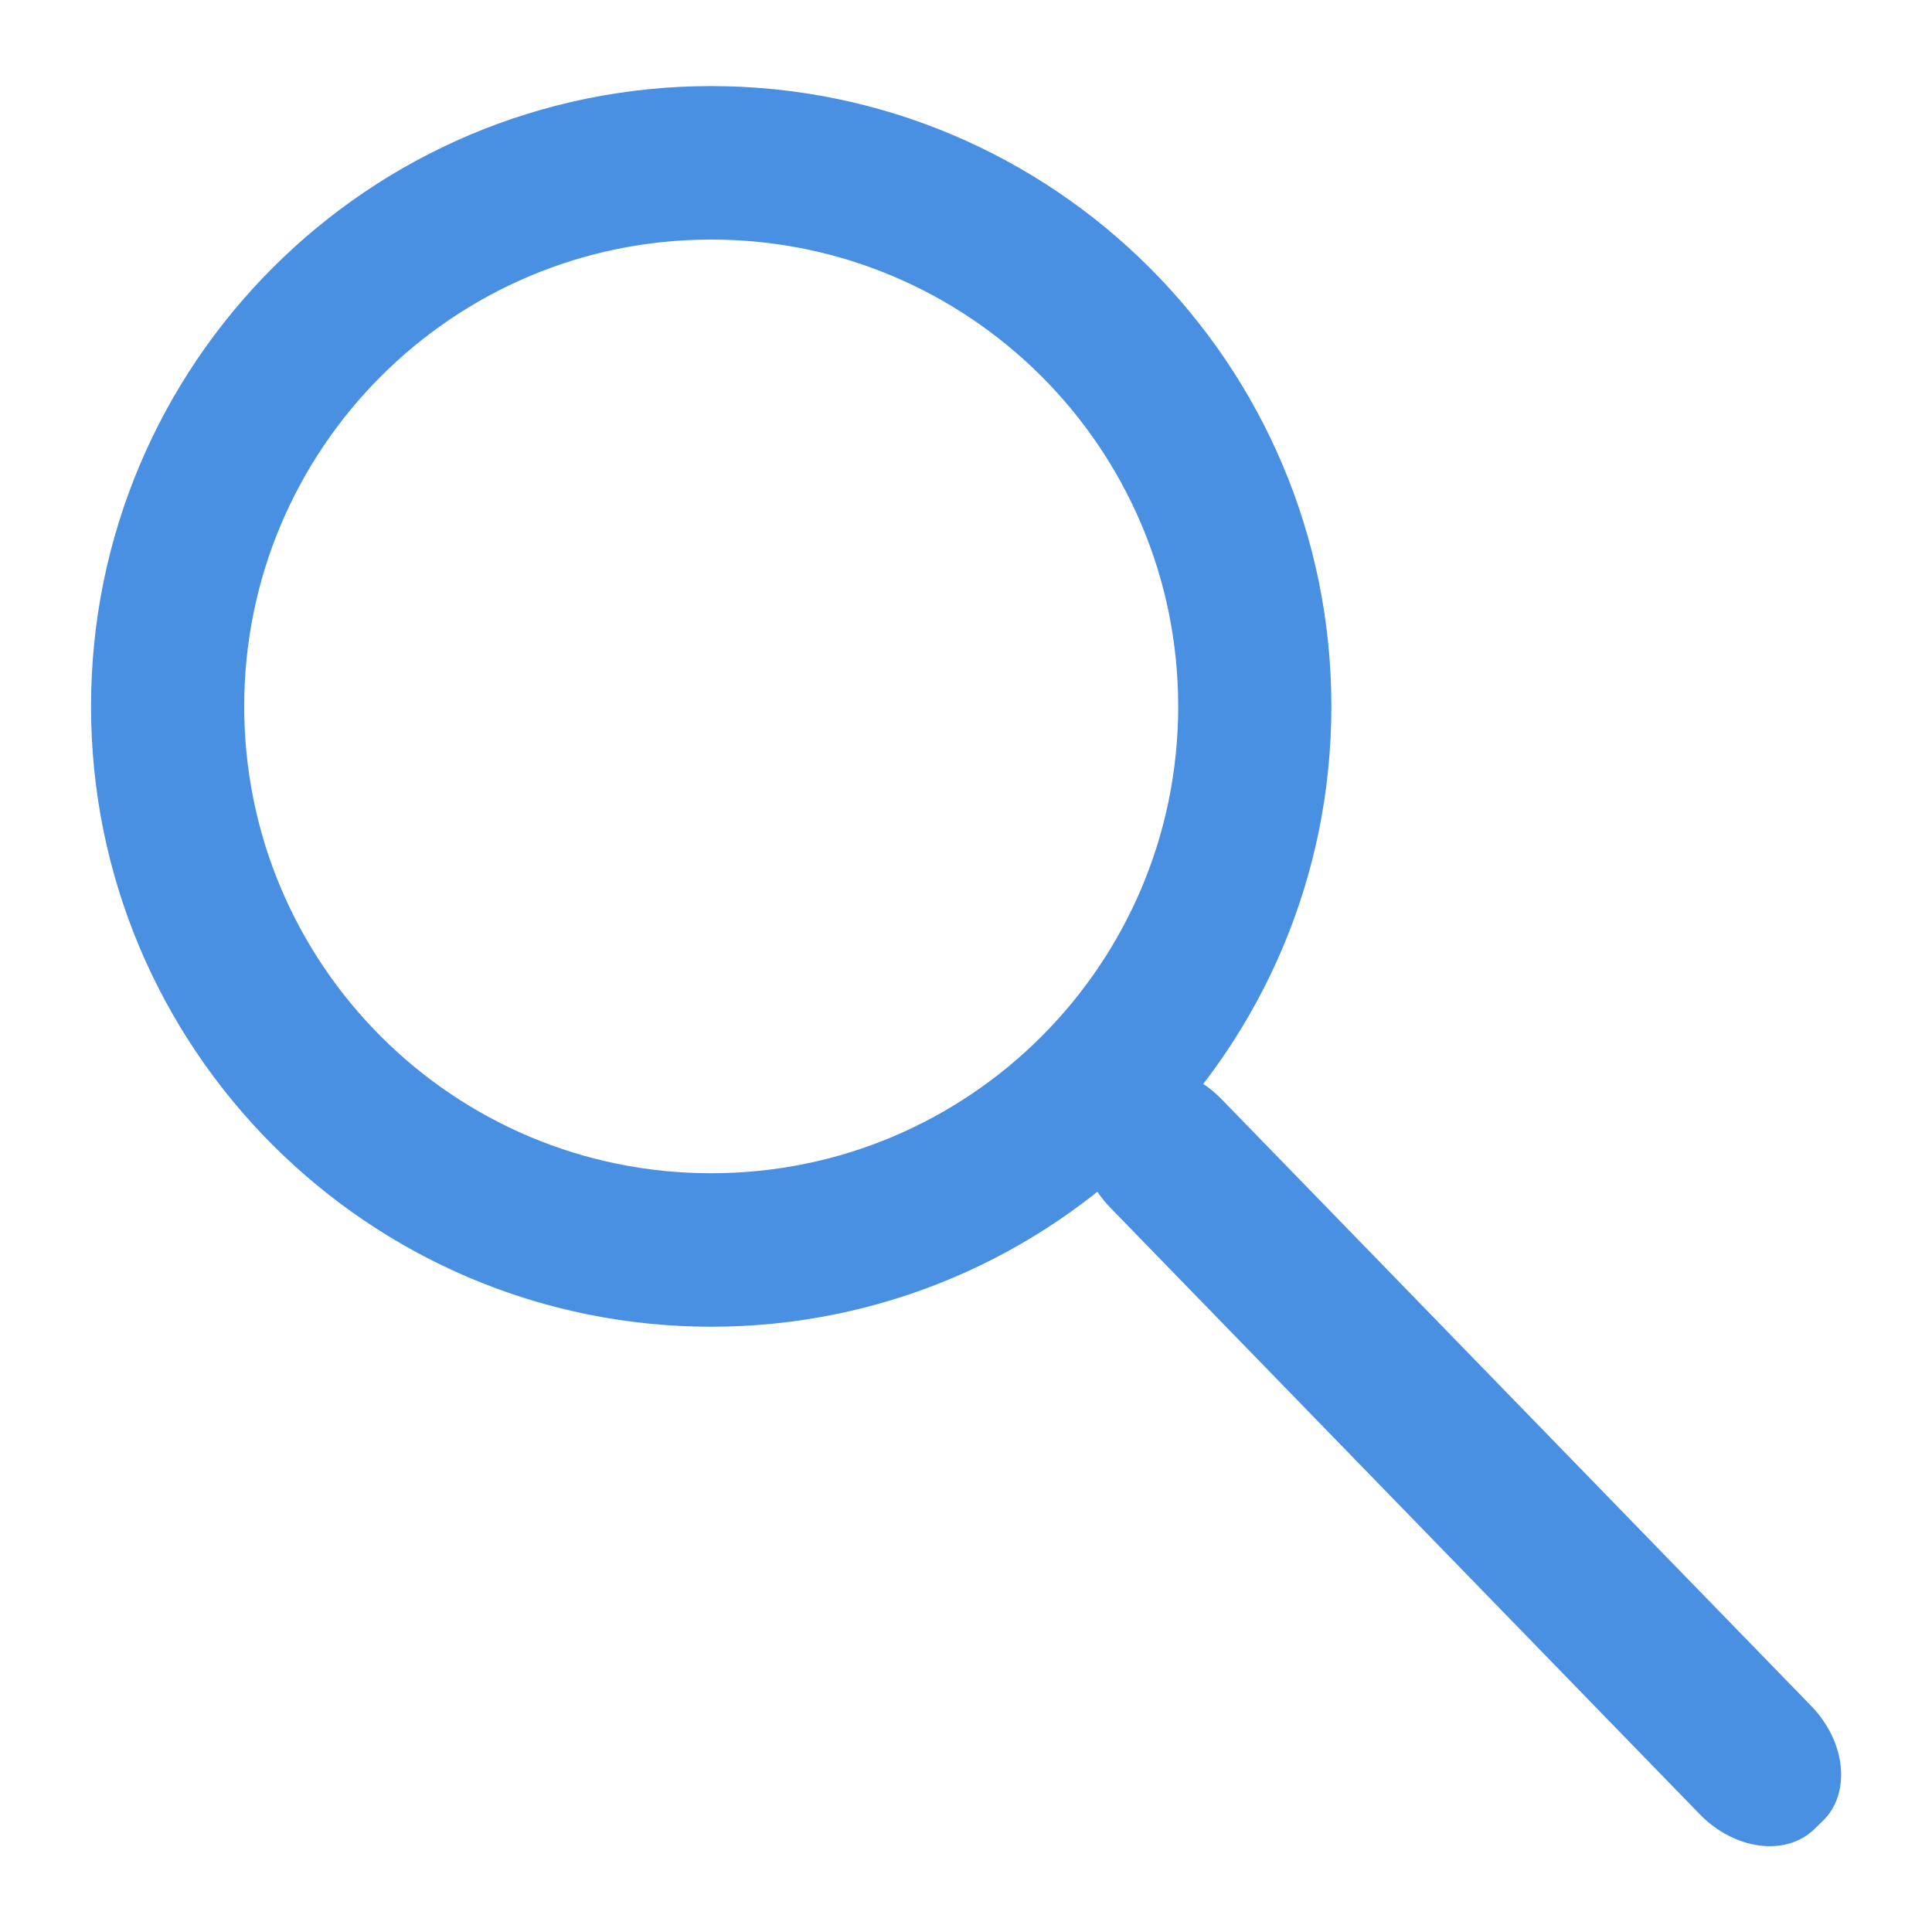
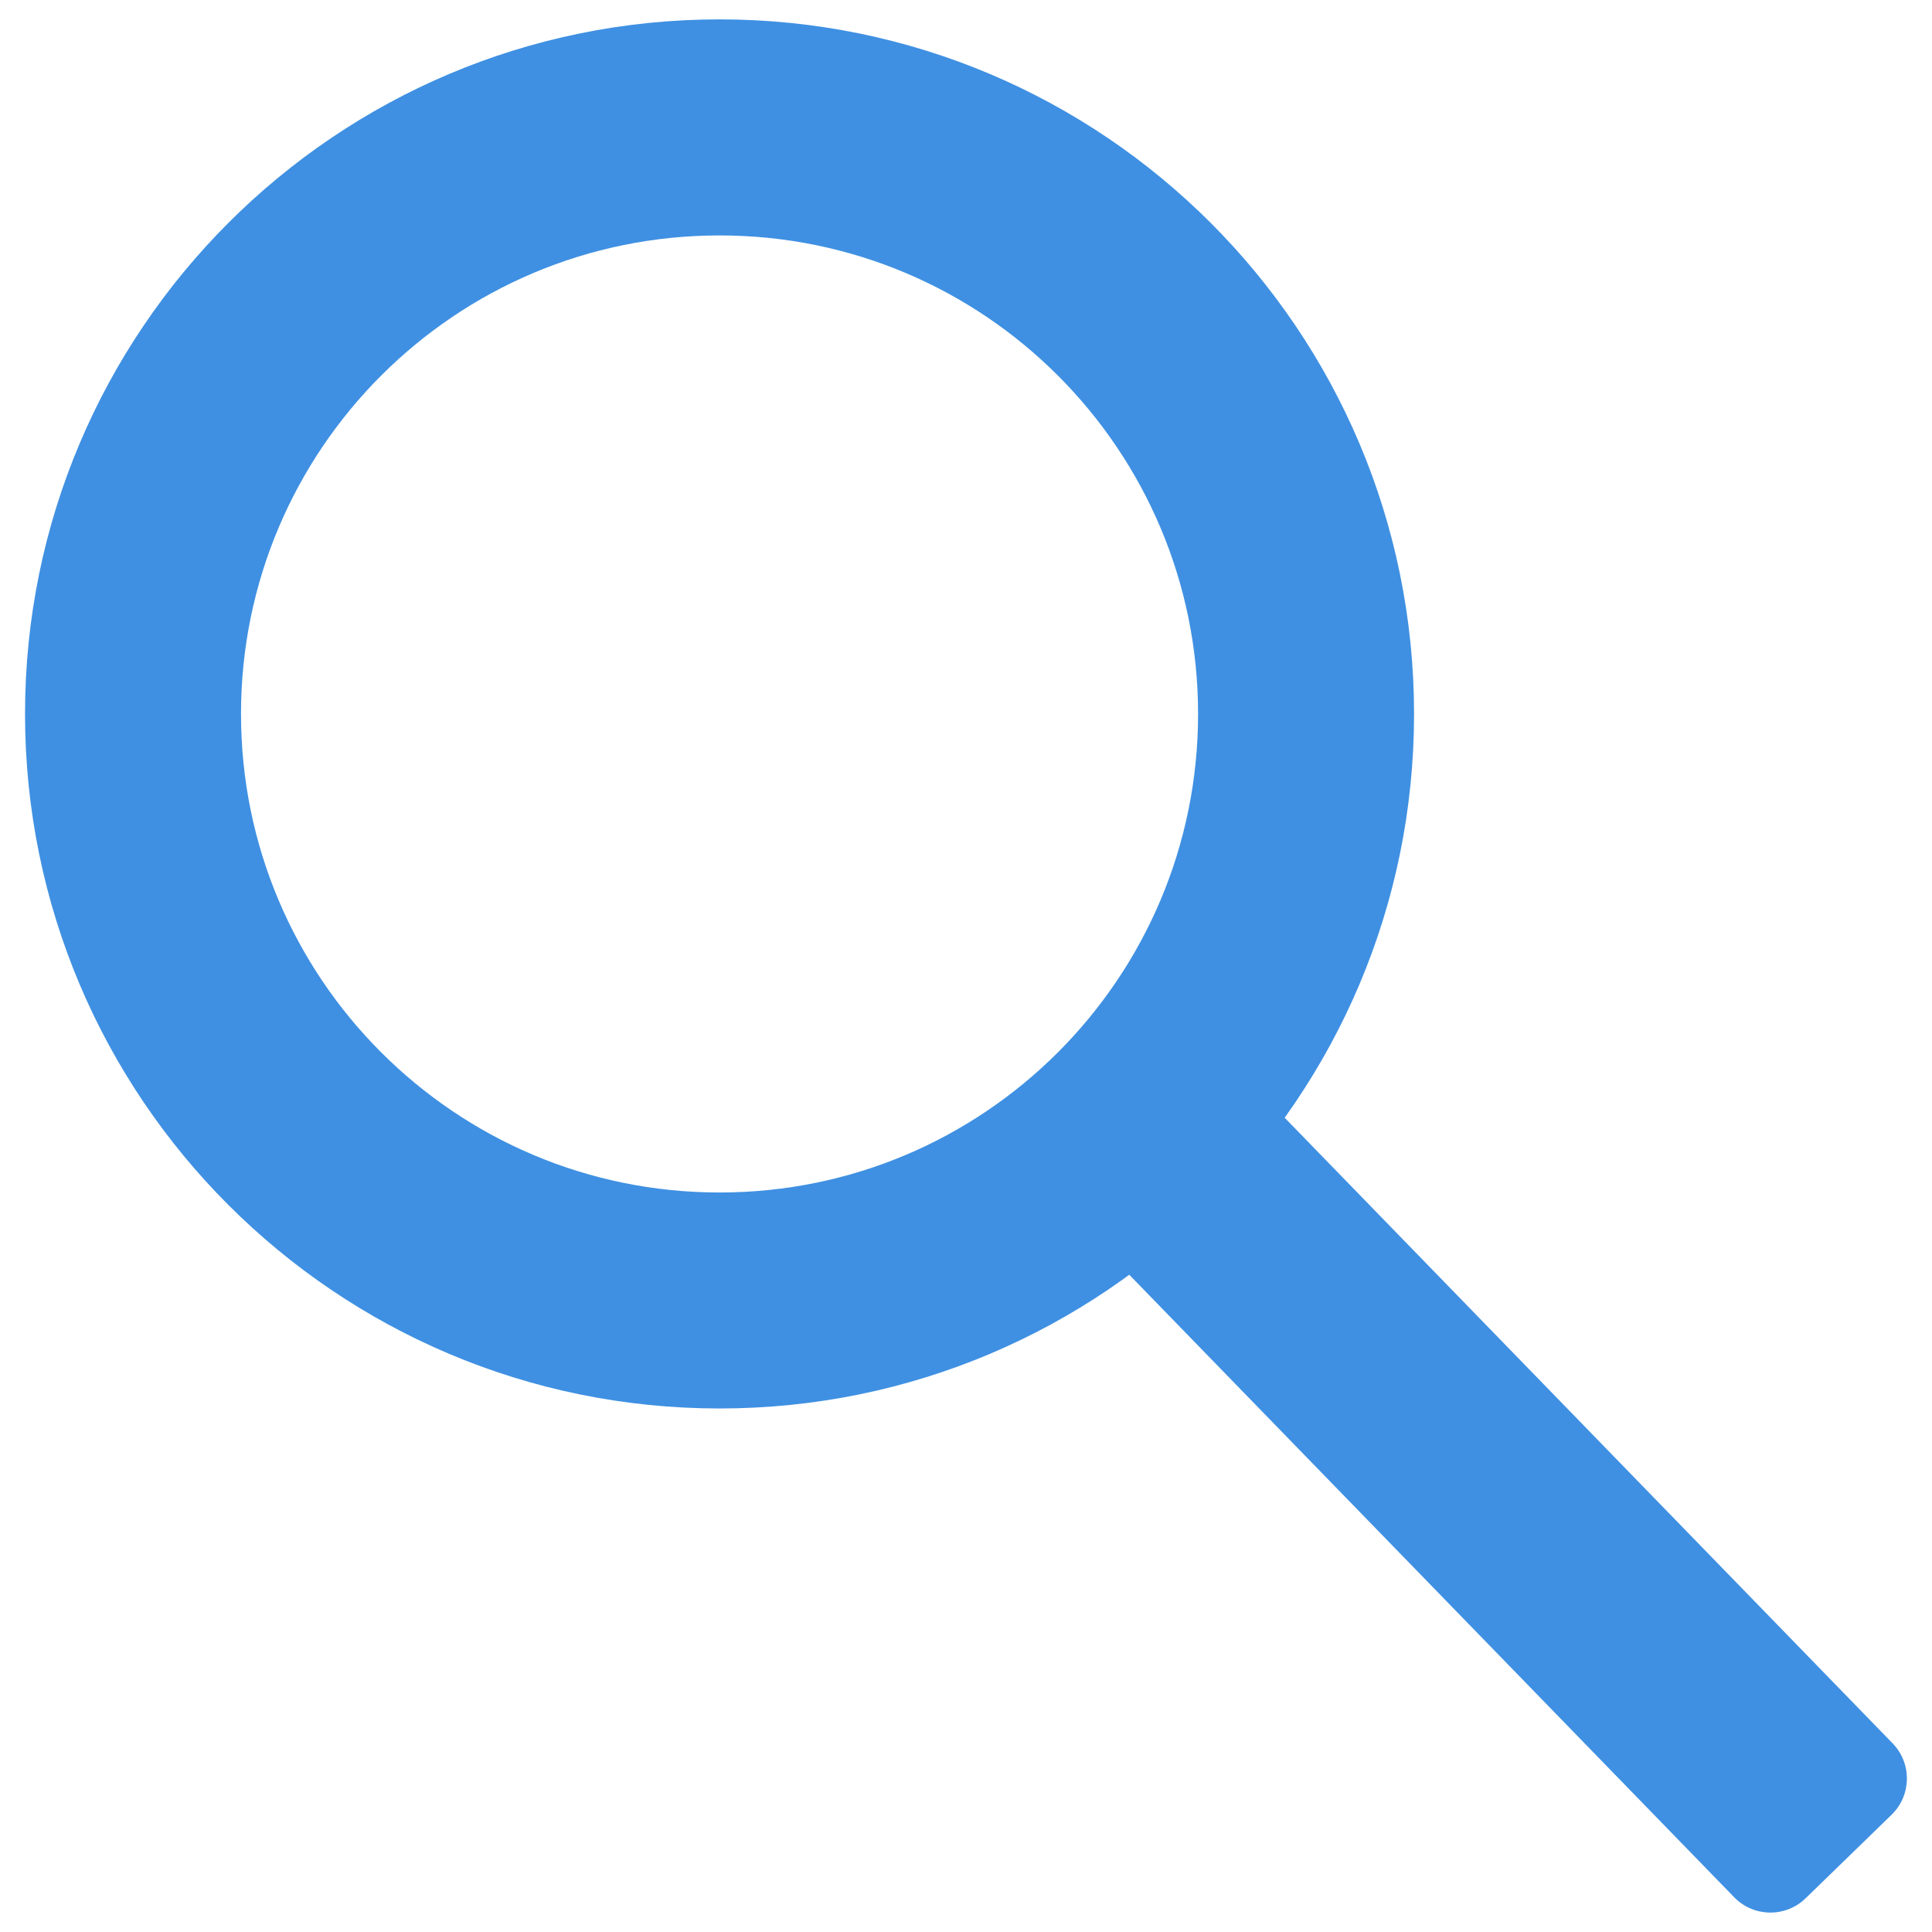
<svg xmlns="http://www.w3.org/2000/svg" width="24" height="24" viewBox="0 0 6.35 6.35" version="1.1" id="svg28">
  <defs id="defs25" />
  <g id="layer1">
    <path style="fill:#000000;stroke-width:0.265" id="path3425" d="" />
    <path style="fill:#000000;stroke-width:0.265" id="path3099" d="" />
    <g id="g6117" transform="translate(0.1305691,1.316572)" style="fill:#354322;fill-opacity:1">
      <g id="g11961" style="fill:#4a90e2;fill-opacity:1">
-         <g id="g12608" style="fill:#4a90e2;fill-opacity:1" transform="matrix(1.044497,0,0,1.044497,-0.2355859,-1.463994)">
-           <path id="path11449" style="fill:#4a90e2;fill-opacity:1;stroke-width:0.543" d="M 2.338,0.412 A 1.952,1.952 0 0 0 0.387,2.364 1.952,1.952 0 0 0 2.338,4.316 1.952,1.952 0 0 0 4.29,2.364 1.952,1.952 0 0 0 2.338,0.412 Z m 0,0.483 A 1.469,1.469 0 0 1 3.808,2.364 1.469,1.469 0 0 1 2.338,3.833 1.469,1.469 0 0 1 0.869,2.364 1.469,1.469 0 0 1 2.338,0.895 Z" />
-           <rect style="fill:#4a90e2;fill-opacity:1;stroke-width:0.543" id="rect11797" width="3.232" height="0.489" x="5.046" y="-0.32" ry="0.226" transform="rotate(45.82068)" rx="0.285" />
+         <g id="g26633" style="fill:#3f90e2;fill-opacity:1" transform="translate(-0.03256356,0.00122446)">
+           <path id="path25146" style="fill:#3f90e2;fill-opacity:1;stroke:none;stroke-width:1.228;stroke-miterlimit:4;stroke-dasharray:none" d="M 9.061,0.236 A 8.628,8.628 0 0 0 0.434,8.863 8.628,8.628 0 0 0 9.061,17.492 8.628,8.628 0 0 0 17.689,8.863 8.628,8.628 0 0 0 9.061,0.236 Z m 0,2.684 A 5.944,5.944 0 0 1 15.006,8.863 5.944,5.944 0 0 1 9.061,14.809 5.944,5.944 0 0 1 3.117,8.863 5.944,5.944 0 0 1 9.061,2.92 Z" transform="matrix(0.2645833,0,0,0.2645833,-0.1305691,-1.316572)" />
+           <rect style="fill:#3f90e2;fill-opacity:1;stroke:none;stroke-width:0.325;stroke-miterlimit:4;stroke-dasharray:none" id="rect26549" width="3.639" height="0.726" x="3.958" y="-1.316" ry="0.166" transform="rotate(45.82048)" />
        </g>
      </g>
    </g>
    <path style="fill:#000000;stroke-width:0.265" id="path5269" d="" />
    <path style="fill:#000000;stroke-width:0.265" id="path5231" d="" />
  </g>
</svg>
